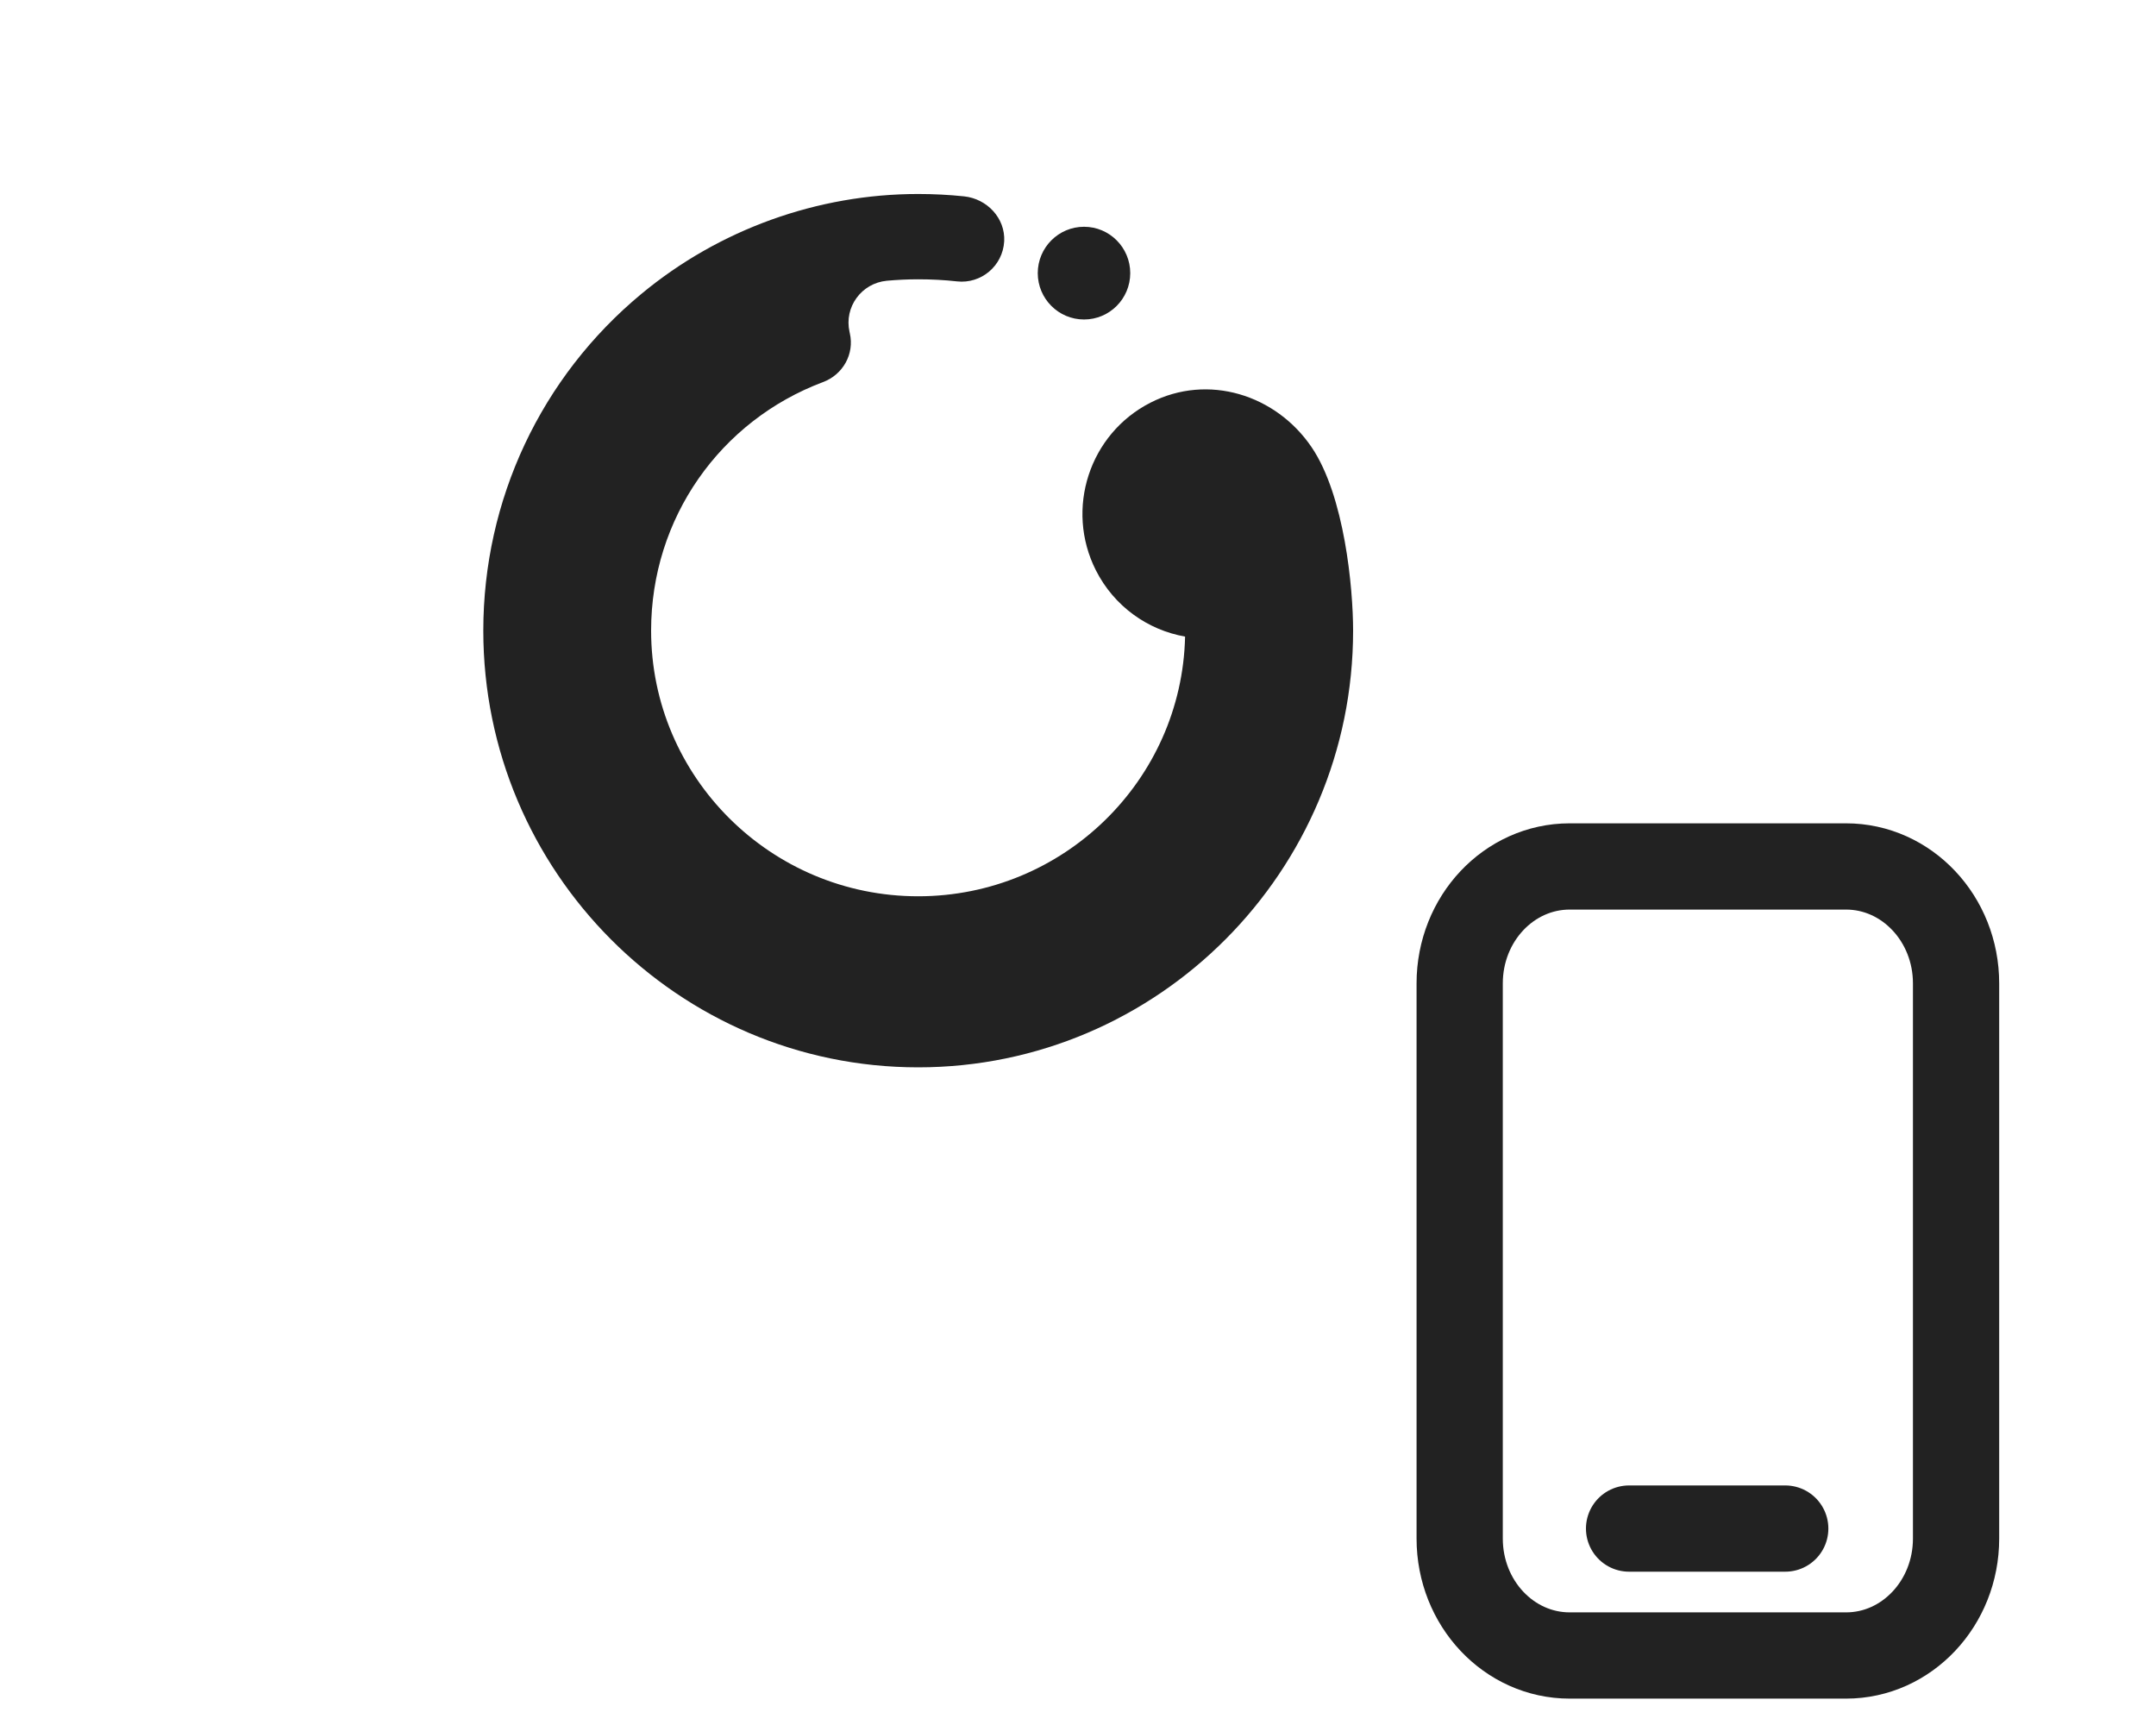
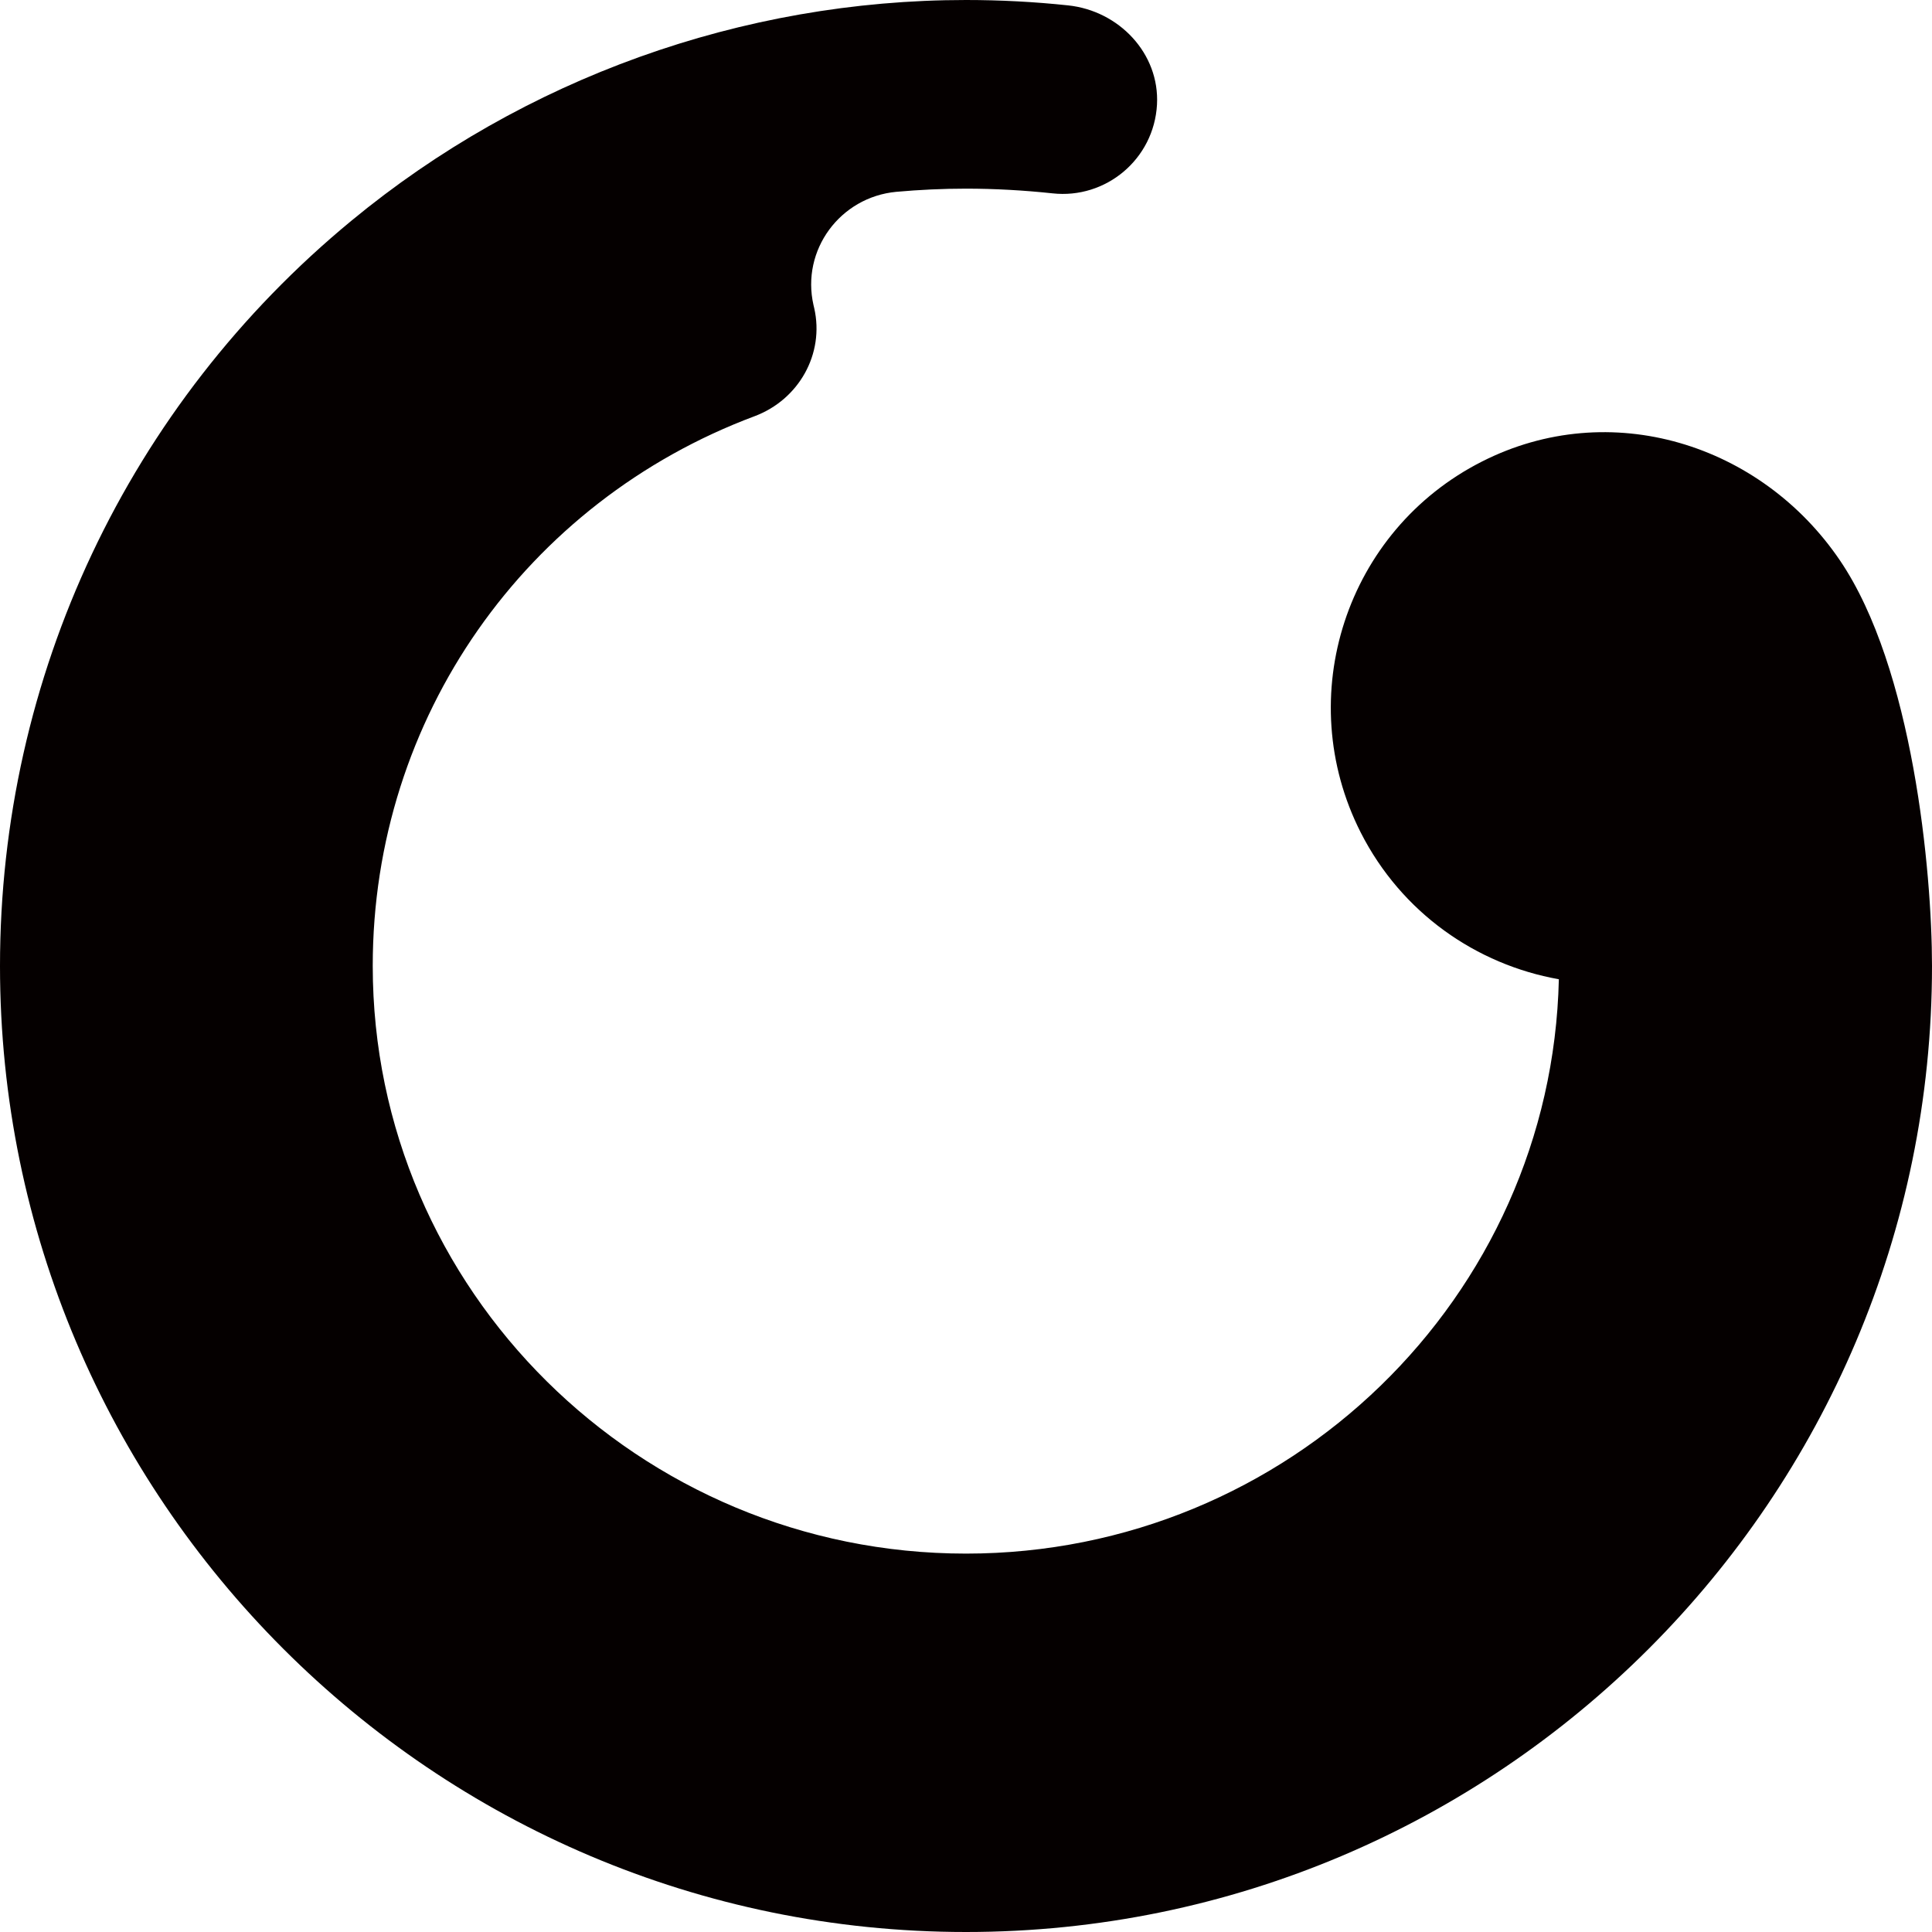
- <svg xmlns="http://www.w3.org/2000/svg" width="30" height="24" viewBox="0 0 30 24" fill="none">
-   <path d="M12.776 2.699C12.99 2.699 13.205 2.71 13.416 2.732C13.735 2.766 13.99 3.036 13.973 3.357C13.954 3.7 13.652 3.952 13.317 3.915C13.139 3.895 12.957 3.886 12.776 3.886C12.63 3.886 12.485 3.893 12.34 3.906C11.988 3.939 11.743 4.272 11.821 4.618L11.825 4.637C11.891 4.925 11.729 5.213 11.452 5.316C10.021 5.853 9.06 7.21 9.06 8.773C9.06 10.812 10.727 12.47 12.776 12.47C14.797 12.47 16.445 10.857 16.49 8.857C15.974 8.766 15.505 8.44 15.249 7.935C14.817 7.08 15.158 6.035 16.009 5.602C16.811 5.193 17.756 5.491 18.252 6.224C18.709 6.9 18.828 8.181 18.828 8.774C18.828 12.124 16.113 14.85 12.776 14.85C9.44 14.85 6.725 12.124 6.725 8.774C6.725 6.955 7.527 5.246 8.927 4.087C10.007 3.192 11.374 2.699 12.776 2.699ZM15.084 3.155C15.439 3.155 15.727 3.444 15.727 3.801C15.726 4.157 15.439 4.445 15.084 4.445C14.729 4.445 14.441 4.157 14.44 3.801C14.44 3.444 14.729 3.155 15.084 3.155Z" fill="#222222" />
-   <path d="M22.668 21.267H24.841M21.842 23.033H25.687C26.532 23.033 27.218 22.305 27.218 21.406V13.682C27.218 12.783 26.532 12.055 25.687 12.055H21.842C20.996 12.055 20.311 12.783 20.311 13.682V21.406C20.311 22.305 20.996 23.033 21.842 23.033Z" stroke="#222222" stroke-width="1.2" stroke-linecap="round" />
+ <svg xmlns="http://www.w3.org/2000/svg" width="14" height="14" viewBox="0 0 14 14" fill="none">
+   <path d="M13.333 4.061C13.862 4.84 14 6.316 14 7C14 10.86 10.86 14 7 14C3.14 14 0 10.86 0 7C0 4.903 0.928 2.934 2.547 1.599C3.796 0.568 5.378 0 7 0C7.247 0 7.496 0.013 7.74 0.039C8.109 0.078 8.404 0.388 8.384 0.758C8.362 1.154 8.013 1.444 7.626 1.401C7.42 1.379 7.209 1.367 7 1.367C6.831 1.367 6.663 1.375 6.495 1.39C6.088 1.428 5.804 1.812 5.895 2.211L5.9 2.232C5.976 2.565 5.788 2.896 5.468 3.016C3.813 3.635 2.701 5.198 2.701 6.999C2.701 9.348 4.63 11.258 7 11.258C9.337 11.258 11.244 9.4 11.296 7.096C10.699 6.99 10.156 6.615 9.86 6.032C9.361 5.047 9.754 3.844 10.738 3.345C11.667 2.873 12.76 3.216 13.333 4.061Z" fill="#050000" />
</svg>
